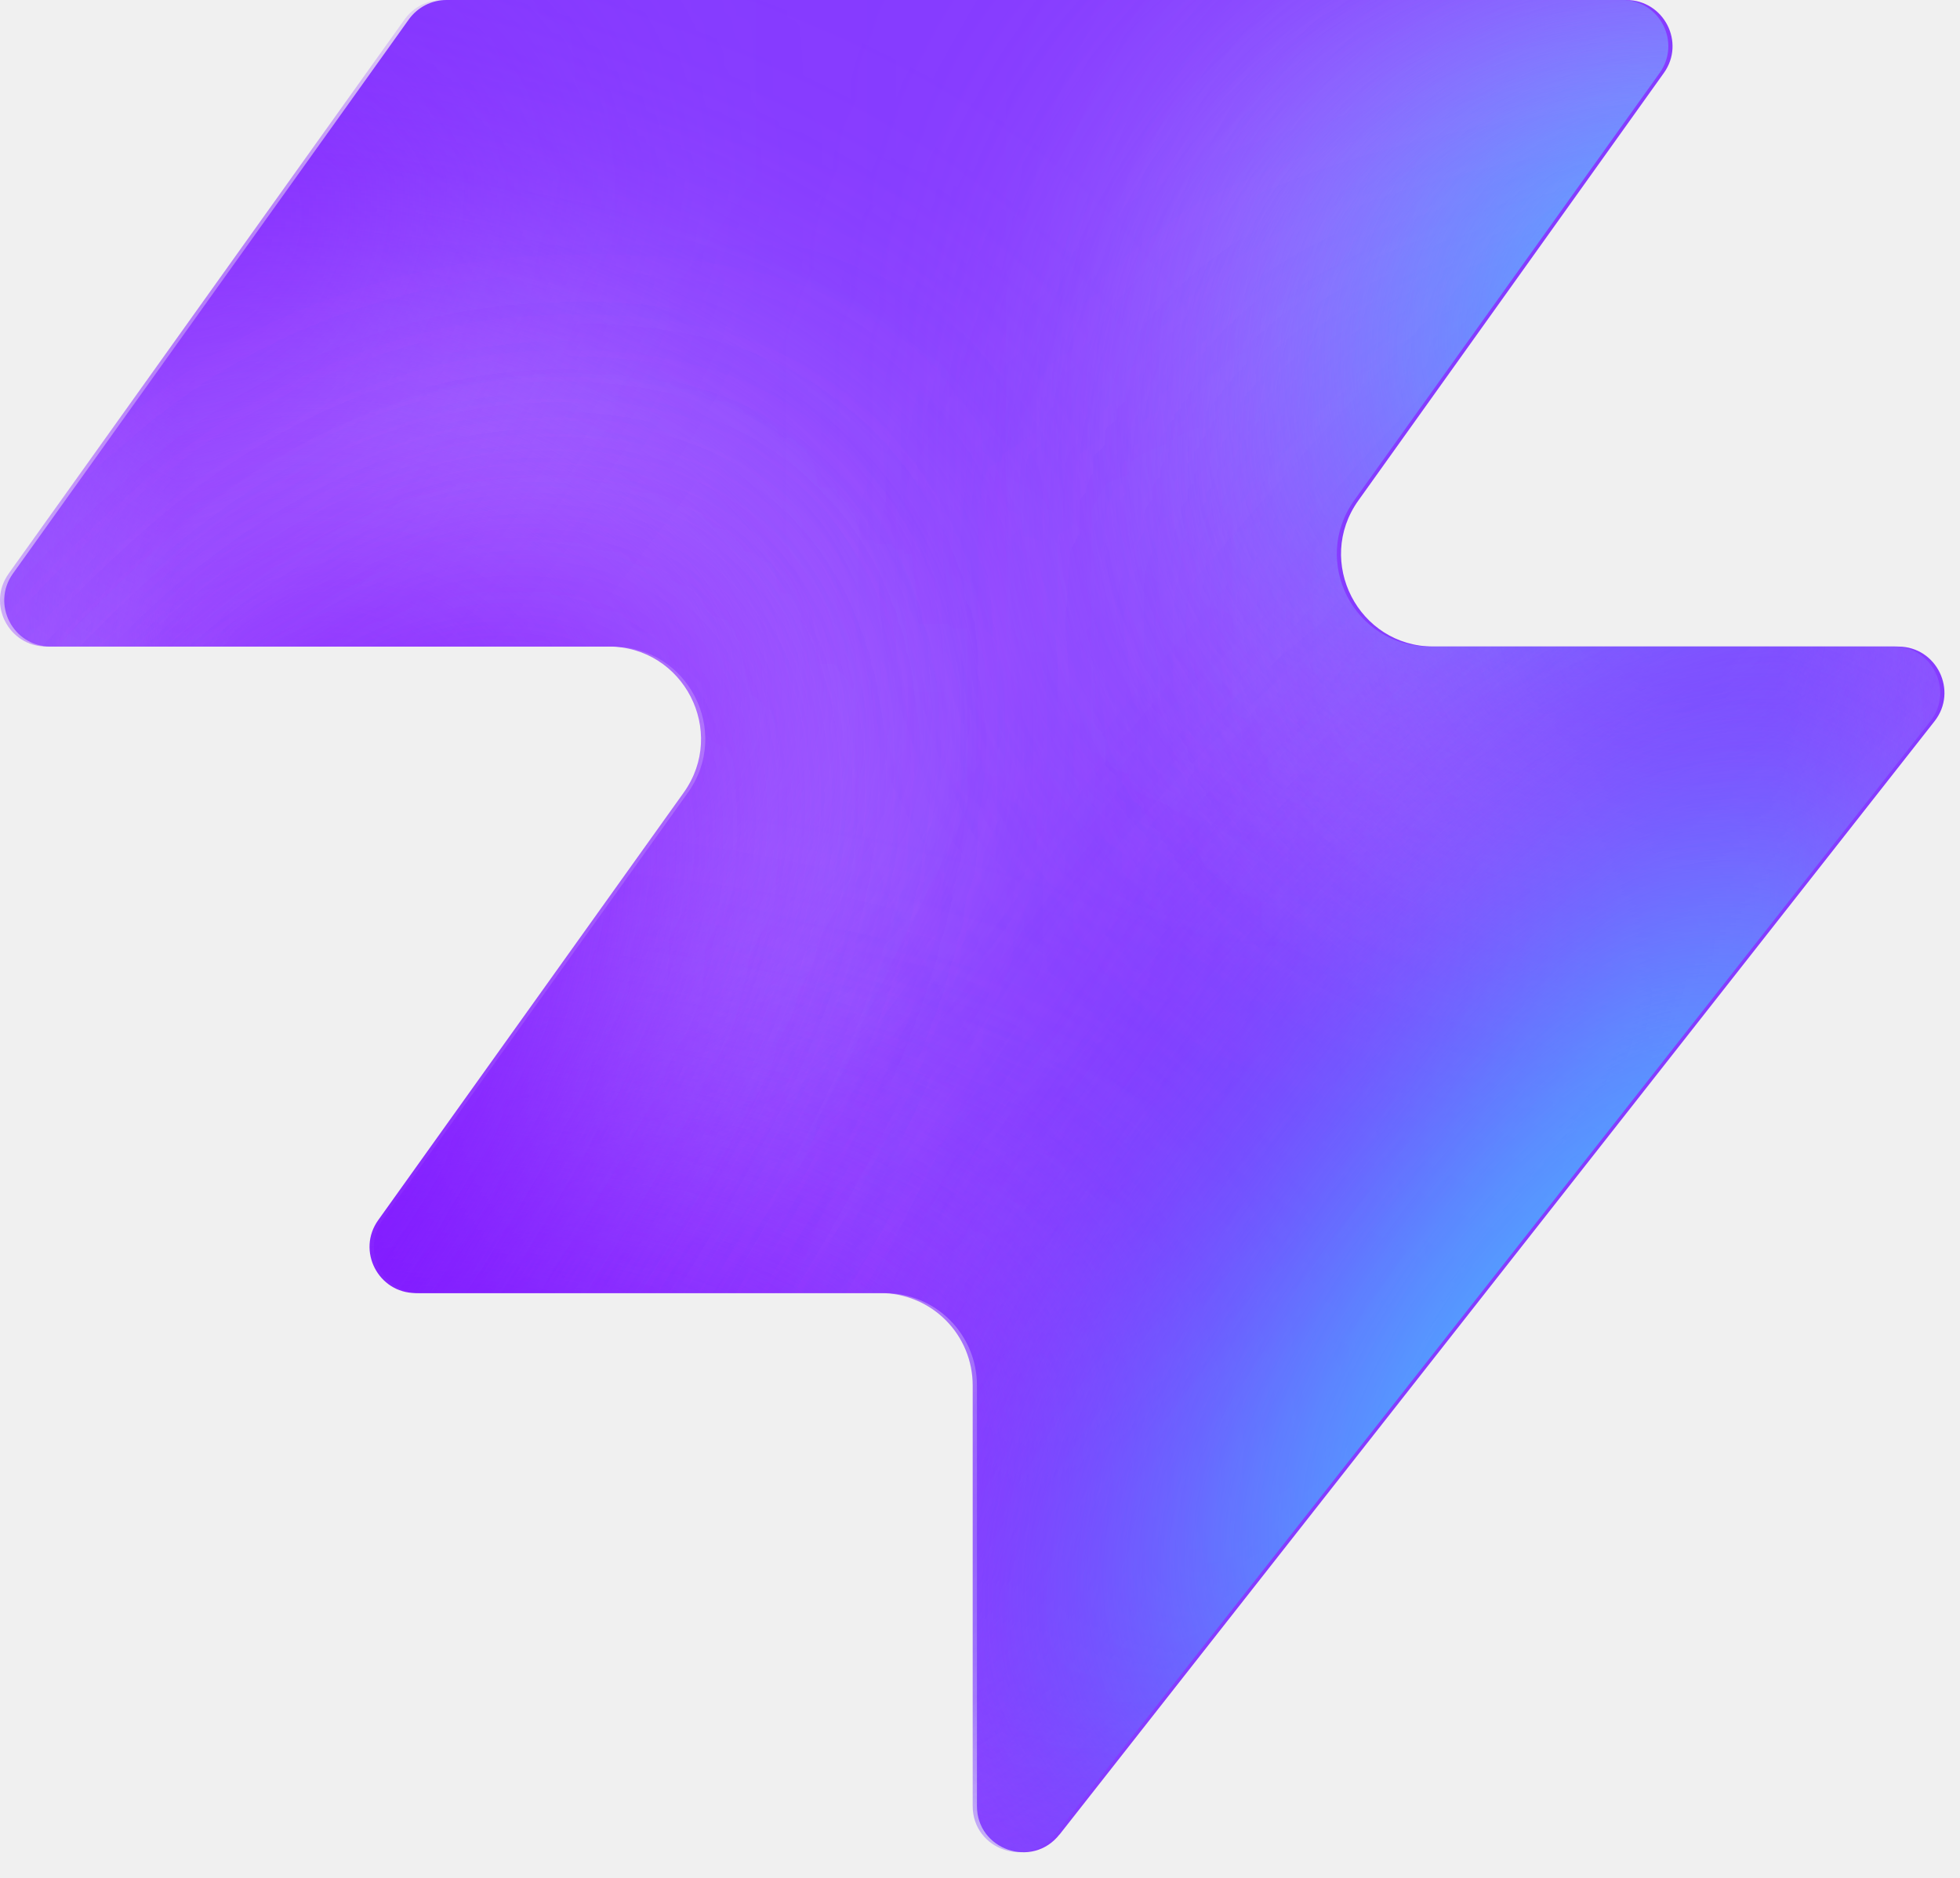
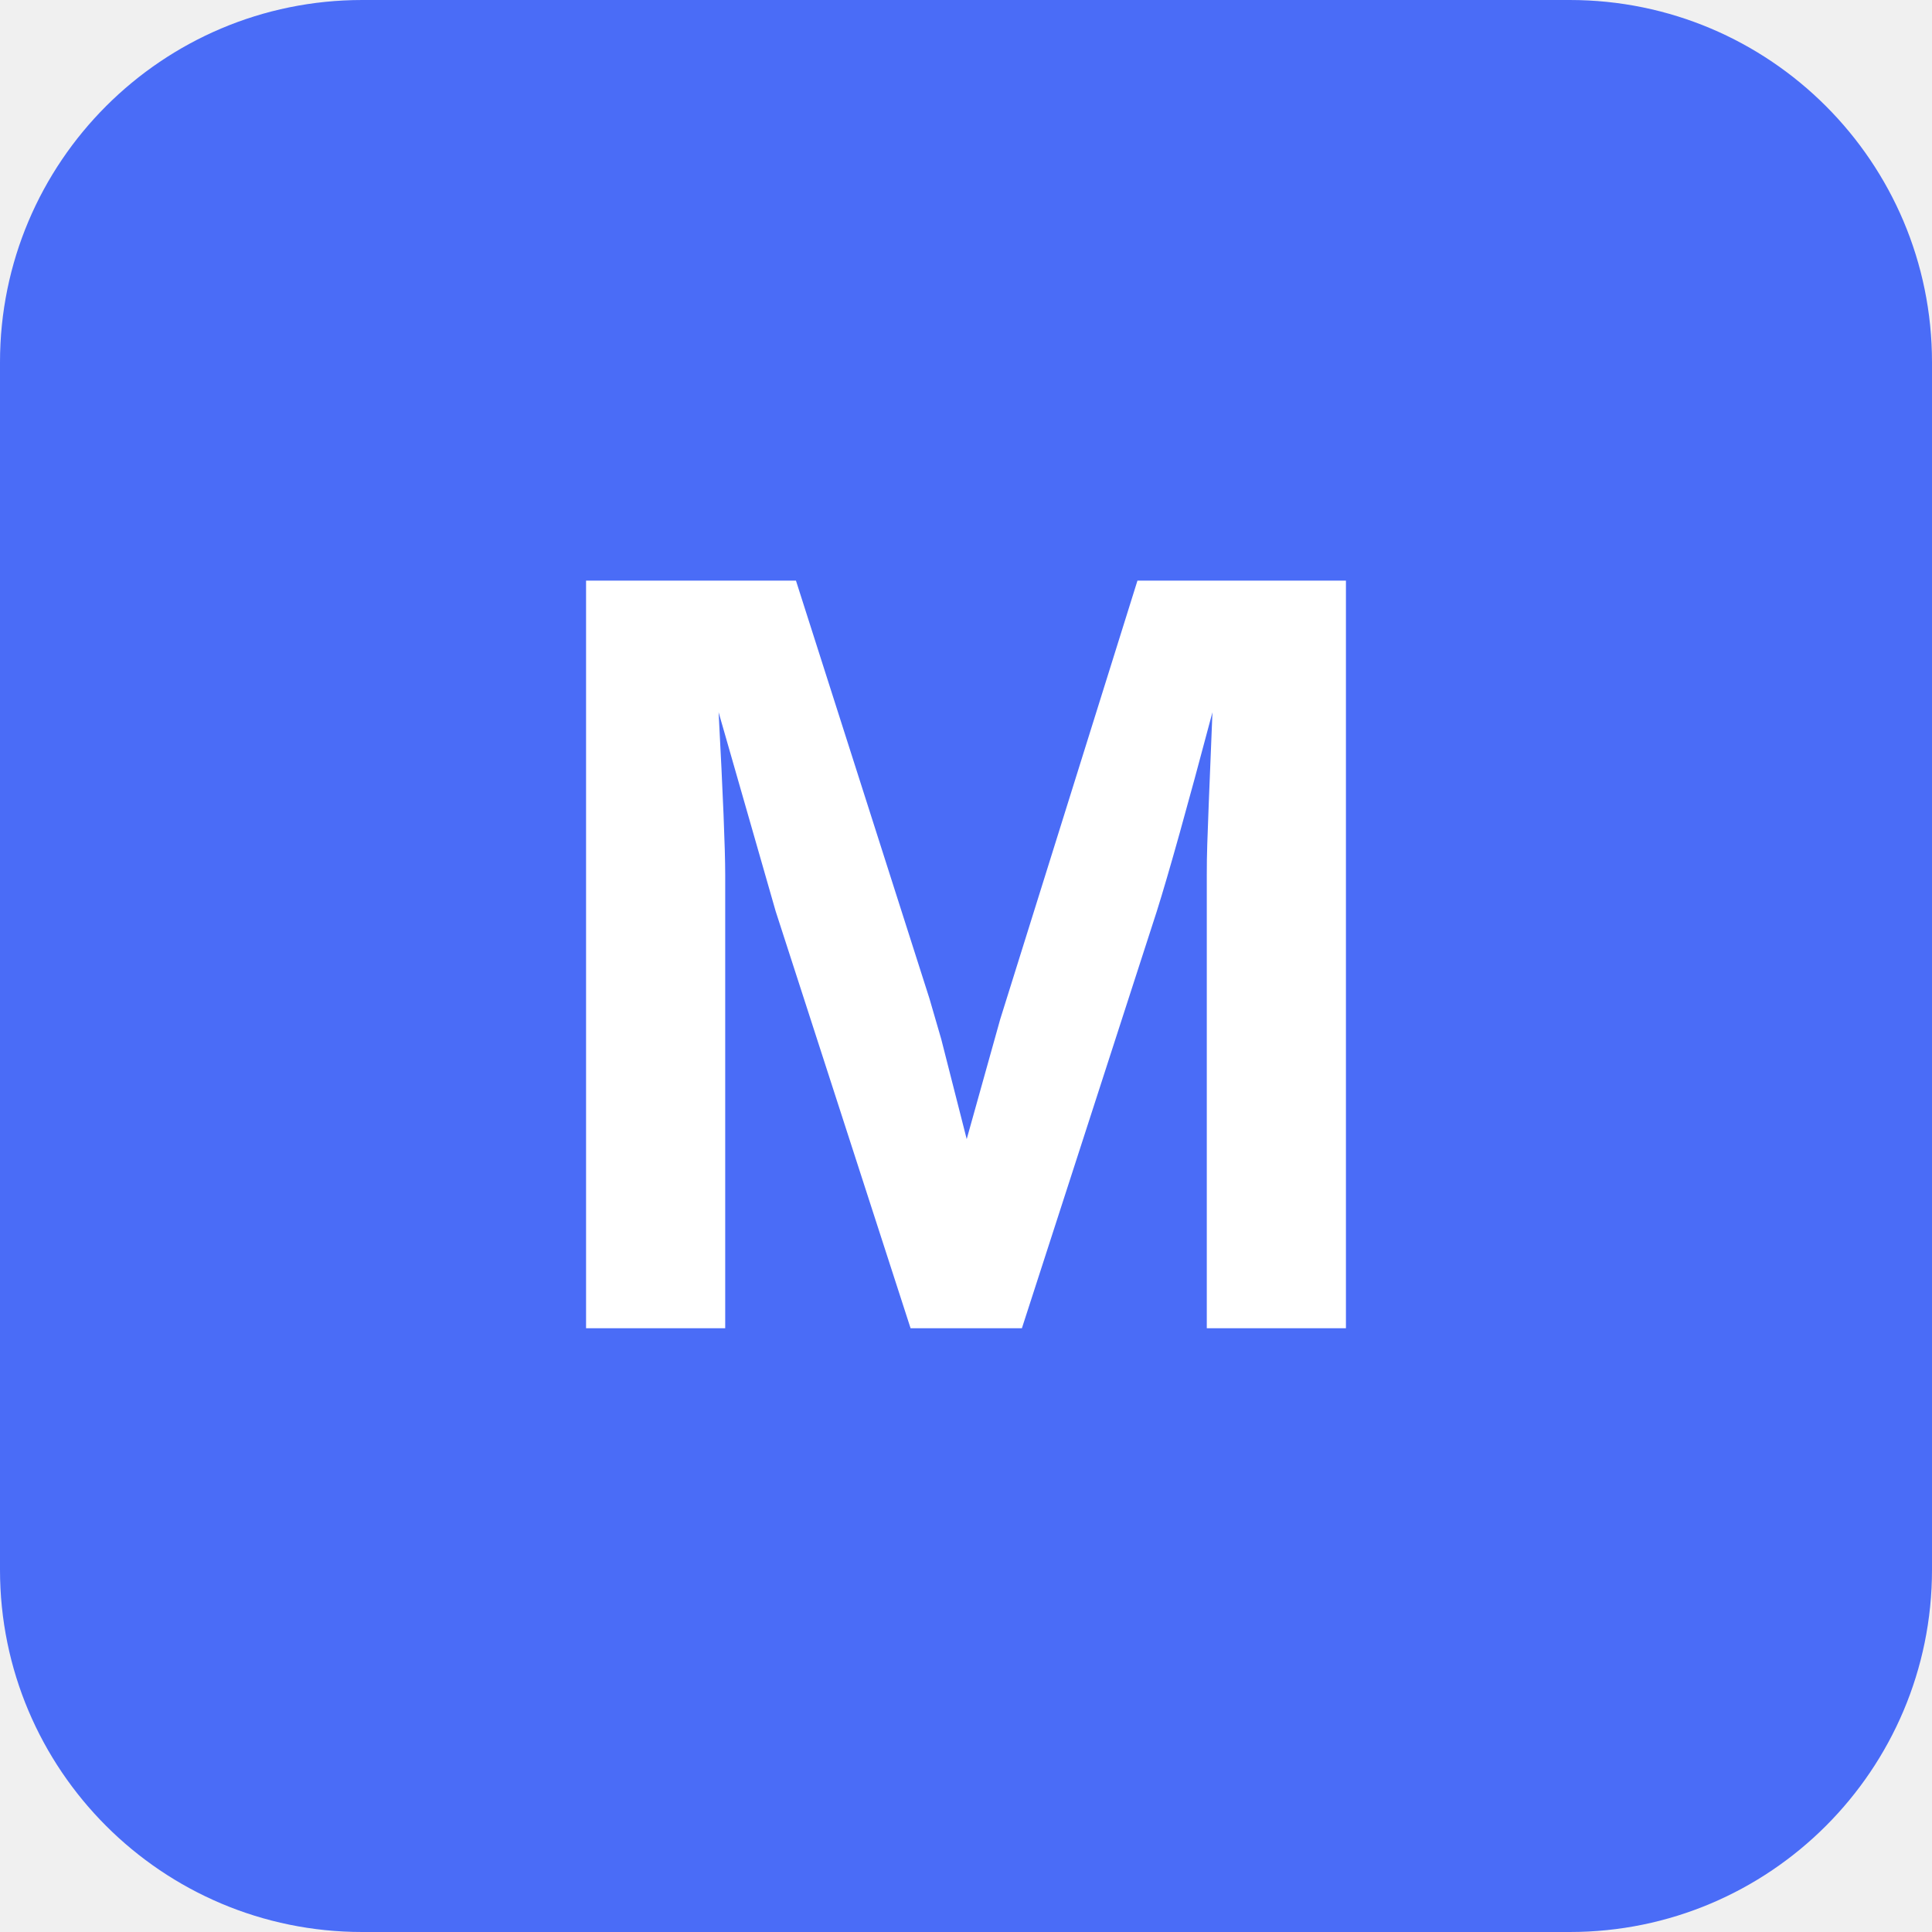
- <svg xmlns="http://www.w3.org/2000/svg" width="48" height="46" fill="none" viewBox="0 0 48 46">
-   <path fill="#863bff" d="M25.946 44.938c-.664.845-2.021.375-2.021-.698V33.937a2.26 2.26 0 0 0-2.262-2.262H10.287c-.92 0-1.456-1.04-.92-1.788l7.48-10.471c1.07-1.497 0-3.578-1.842-3.578H1.237c-.92 0-1.456-1.04-.92-1.788L10.013.474c.214-.297.556-.474.92-.474h28.894c.92 0 1.456 1.04.92 1.788l-7.48 10.471c-1.07 1.498 0 3.579 1.842 3.579h11.377c.943 0 1.473 1.088.89 1.83L25.947 44.94z" style="fill:#863bff;fill:color(display-p3 .525 .23 1);fill-opacity:1" />
-   <mask id="a" width="48" height="46" x="0" y="0" maskUnits="userSpaceOnUse" style="mask-type:alpha">
-     <path fill="#000" d="M25.842 44.938c-.664.844-2.021.375-2.021-.698V33.937a2.26 2.26 0 0 0-2.262-2.262H10.183c-.92 0-1.456-1.04-.92-1.788l7.48-10.471c1.07-1.498 0-3.579-1.842-3.579H1.133c-.92 0-1.456-1.04-.92-1.787L9.91.473c.214-.297.556-.474.92-.474h28.894c.92 0 1.456 1.04.92 1.788l-7.48 10.471c-1.07 1.498 0 3.578 1.842 3.578h11.377c.943 0 1.473 1.088.89 1.832L25.843 44.94z" style="fill:#000;fill-opacity:1" />
-   </mask>
-   <g mask="url(#a)">
-     <g filter="url(#b)">
-       <ellipse cx="5.508" cy="14.704" fill="#ede6ff" rx="5.508" ry="14.704" style="fill:#ede6ff;fill:color(display-p3 .927 .903 1);fill-opacity:1" transform="matrix(.00324 1 1 -.00324 -4.47 31.516)" />
-     </g>
-     <g filter="url(#c)">
-       <ellipse cx="10.399" cy="29.851" fill="#ede6ff" rx="10.399" ry="29.851" style="fill:#ede6ff;fill:color(display-p3 .927 .903 1);fill-opacity:1" transform="matrix(.00324 1 1 -.00324 -39.328 7.883)" />
-     </g>
-     <g filter="url(#d)">
-       <ellipse cx="5.508" cy="30.487" fill="#7e14ff" rx="5.508" ry="30.487" style="fill:#7e14ff;fill:color(display-p3 .492 .077 1);fill-opacity:1" transform="rotate(89.814 -25.913 -14.639)scale(1 -1)" />
-     </g>
-     <g filter="url(#e)">
-       <ellipse cx="5.508" cy="30.599" fill="#7e14ff" rx="5.508" ry="30.599" style="fill:#7e14ff;fill:color(display-p3 .492 .077 1);fill-opacity:1" transform="rotate(89.814 -32.644 -3.334)scale(1 -1)" />
-     </g>
-     <g filter="url(#f)">
-       <ellipse cx="5.508" cy="30.599" fill="#7e14ff" rx="5.508" ry="30.599" style="fill:#7e14ff;fill:color(display-p3 .492 .077 1);fill-opacity:1" transform="matrix(.00324 1 1 -.00324 -34.34 30.47)" />
-     </g>
-     <g filter="url(#g)">
-       <ellipse cx="14.072" cy="22.078" fill="#ede6ff" rx="14.072" ry="22.078" style="fill:#ede6ff;fill:color(display-p3 .927 .903 1);fill-opacity:1" transform="rotate(93.35 24.506 48.493)scale(-1 1)" />
-     </g>
-     <g filter="url(#h)">
-       <ellipse cx="3.47" cy="21.501" fill="#7e14ff" rx="3.47" ry="21.501" style="fill:#7e14ff;fill:color(display-p3 .492 .077 1);fill-opacity:1" transform="rotate(89.009 28.708 47.59)scale(-1 1)" />
-     </g>
-     <g filter="url(#i)">
-       <ellipse cx="3.47" cy="21.501" fill="#7e14ff" rx="3.47" ry="21.501" style="fill:#7e14ff;fill:color(display-p3 .492 .077 1);fill-opacity:1" transform="rotate(89.009 28.708 47.59)scale(-1 1)" />
-     </g>
-     <g filter="url(#j)">
-       <ellipse cx=".387" cy="8.972" fill="#7e14ff" rx="4.407" ry="29.108" style="fill:#7e14ff;fill:color(display-p3 .492 .077 1);fill-opacity:1" transform="rotate(39.51 .387 8.972)" />
-     </g>
-     <g filter="url(#k)">
-       <ellipse cx="47.523" cy="-6.092" fill="#7e14ff" rx="4.407" ry="29.108" style="fill:#7e14ff;fill:color(display-p3 .492 .077 1);fill-opacity:1" transform="rotate(37.892 47.523 -6.092)" />
-     </g>
-     <g filter="url(#l)">
-       <ellipse cx="41.412" cy="6.333" fill="#47bfff" rx="5.971" ry="9.665" style="fill:#47bfff;fill:color(display-p3 .28 .748 1);fill-opacity:1" transform="rotate(37.892 41.412 6.333)" />
-     </g>
-     <g filter="url(#m)">
-       <ellipse cx="-1.879" cy="38.332" fill="#7e14ff" rx="4.407" ry="29.108" style="fill:#7e14ff;fill:color(display-p3 .492 .077 1);fill-opacity:1" transform="rotate(37.892 -1.88 38.332)" />
-     </g>
-     <g filter="url(#n)">
-       <ellipse cx="-1.879" cy="38.332" fill="#7e14ff" rx="4.407" ry="29.108" style="fill:#7e14ff;fill:color(display-p3 .492 .077 1);fill-opacity:1" transform="rotate(37.892 -1.88 38.332)" />
-     </g>
-     <g filter="url(#o)">
-       <ellipse cx="35.651" cy="29.907" fill="#7e14ff" rx="4.407" ry="29.108" style="fill:#7e14ff;fill:color(display-p3 .492 .077 1);fill-opacity:1" transform="rotate(37.892 35.651 29.907)" />
-     </g>
-     <g filter="url(#p)">
-       <ellipse cx="38.418" cy="32.4" fill="#47bfff" rx="5.971" ry="15.297" style="fill:#47bfff;fill:color(display-p3 .28 .748 1);fill-opacity:1" transform="rotate(37.892 38.418 32.4)" />
-     </g>
-   </g>
-   <defs>
-     <filter id="b" width="60.045" height="41.654" x="-19.77" y="16.149" color-interpolation-filters="sRGB" filterUnits="userSpaceOnUse">
-       <feFlood flood-opacity="0" result="BackgroundImageFix" />
-       <feBlend in="SourceGraphic" in2="BackgroundImageFix" result="shape" />
-       <feGaussianBlur result="effect1_foregroundBlur_2002_17158" stdDeviation="7.659" />
-     </filter>
-     <filter id="c" width="90.34" height="51.437" x="-54.613" y="-7.533" color-interpolation-filters="sRGB" filterUnits="userSpaceOnUse">
-       <feFlood flood-opacity="0" result="BackgroundImageFix" />
-       <feBlend in="SourceGraphic" in2="BackgroundImageFix" result="shape" />
-       <feGaussianBlur result="effect1_foregroundBlur_2002_17158" stdDeviation="7.659" />
-     </filter>
-     <filter id="d" width="79.355" height="29.4" x="-49.64" y="2.03" color-interpolation-filters="sRGB" filterUnits="userSpaceOnUse">
-       <feFlood flood-opacity="0" result="BackgroundImageFix" />
-       <feBlend in="SourceGraphic" in2="BackgroundImageFix" result="shape" />
-       <feGaussianBlur result="effect1_foregroundBlur_2002_17158" stdDeviation="4.596" />
-     </filter>
-     <filter id="e" width="79.579" height="29.4" x="-45.045" y="20.029" color-interpolation-filters="sRGB" filterUnits="userSpaceOnUse">
-       <feFlood flood-opacity="0" result="BackgroundImageFix" />
-       <feBlend in="SourceGraphic" in2="BackgroundImageFix" result="shape" />
-       <feGaussianBlur result="effect1_foregroundBlur_2002_17158" stdDeviation="4.596" />
-     </filter>
-     <filter id="f" width="79.579" height="29.4" x="-43.513" y="21.178" color-interpolation-filters="sRGB" filterUnits="userSpaceOnUse">
-       <feFlood flood-opacity="0" result="BackgroundImageFix" />
-       <feBlend in="SourceGraphic" in2="BackgroundImageFix" result="shape" />
-       <feGaussianBlur result="effect1_foregroundBlur_2002_17158" stdDeviation="4.596" />
-     </filter>
-     <filter id="g" width="74.749" height="58.852" x="15.756" y="-17.901" color-interpolation-filters="sRGB" filterUnits="userSpaceOnUse">
-       <feFlood flood-opacity="0" result="BackgroundImageFix" />
-       <feBlend in="SourceGraphic" in2="BackgroundImageFix" result="shape" />
-       <feGaussianBlur result="effect1_foregroundBlur_2002_17158" stdDeviation="7.659" />
-     </filter>
-     <filter id="h" width="61.377" height="25.362" x="23.548" y="2.284" color-interpolation-filters="sRGB" filterUnits="userSpaceOnUse">
-       <feFlood flood-opacity="0" result="BackgroundImageFix" />
-       <feBlend in="SourceGraphic" in2="BackgroundImageFix" result="shape" />
-       <feGaussianBlur result="effect1_foregroundBlur_2002_17158" stdDeviation="4.596" />
-     </filter>
-     <filter id="i" width="61.377" height="25.362" x="23.548" y="2.284" color-interpolation-filters="sRGB" filterUnits="userSpaceOnUse">
-       <feFlood flood-opacity="0" result="BackgroundImageFix" />
-       <feBlend in="SourceGraphic" in2="BackgroundImageFix" result="shape" />
-       <feGaussianBlur result="effect1_foregroundBlur_2002_17158" stdDeviation="4.596" />
-     </filter>
-     <filter id="j" width="56.045" height="63.649" x="-27.636" y="-22.853" color-interpolation-filters="sRGB" filterUnits="userSpaceOnUse">
-       <feFlood flood-opacity="0" result="BackgroundImageFix" />
-       <feBlend in="SourceGraphic" in2="BackgroundImageFix" result="shape" />
-       <feGaussianBlur result="effect1_foregroundBlur_2002_17158" stdDeviation="4.596" />
-     </filter>
-     <filter id="k" width="54.814" height="64.646" x="20.116" y="-38.415" color-interpolation-filters="sRGB" filterUnits="userSpaceOnUse">
-       <feFlood flood-opacity="0" result="BackgroundImageFix" />
-       <feBlend in="SourceGraphic" in2="BackgroundImageFix" result="shape" />
-       <feGaussianBlur result="effect1_foregroundBlur_2002_17158" stdDeviation="4.596" />
-     </filter>
-     <filter id="l" width="33.541" height="35.313" x="24.641" y="-11.323" color-interpolation-filters="sRGB" filterUnits="userSpaceOnUse">
-       <feFlood flood-opacity="0" result="BackgroundImageFix" />
-       <feBlend in="SourceGraphic" in2="BackgroundImageFix" result="shape" />
-       <feGaussianBlur result="effect1_foregroundBlur_2002_17158" stdDeviation="4.596" />
-     </filter>
-     <filter id="m" width="54.814" height="64.646" x="-29.286" y="6.009" color-interpolation-filters="sRGB" filterUnits="userSpaceOnUse">
-       <feFlood flood-opacity="0" result="BackgroundImageFix" />
-       <feBlend in="SourceGraphic" in2="BackgroundImageFix" result="shape" />
-       <feGaussianBlur result="effect1_foregroundBlur_2002_17158" stdDeviation="4.596" />
-     </filter>
-     <filter id="n" width="54.814" height="64.646" x="-29.286" y="6.009" color-interpolation-filters="sRGB" filterUnits="userSpaceOnUse">
-       <feFlood flood-opacity="0" result="BackgroundImageFix" />
-       <feBlend in="SourceGraphic" in2="BackgroundImageFix" result="shape" />
-       <feGaussianBlur result="effect1_foregroundBlur_2002_17158" stdDeviation="4.596" />
-     </filter>
-     <filter id="o" width="54.814" height="64.646" x="8.244" y="-2.416" color-interpolation-filters="sRGB" filterUnits="userSpaceOnUse">
-       <feFlood flood-opacity="0" result="BackgroundImageFix" />
-       <feBlend in="SourceGraphic" in2="BackgroundImageFix" result="shape" />
-       <feGaussianBlur result="effect1_foregroundBlur_2002_17158" stdDeviation="4.596" />
-     </filter>
-     <filter id="p" width="39.409" height="43.623" x="18.713" y="10.588" color-interpolation-filters="sRGB" filterUnits="userSpaceOnUse">
-       <feFlood flood-opacity="0" result="BackgroundImageFix" />
-       <feBlend in="SourceGraphic" in2="BackgroundImageFix" result="shape" />
-       <feGaussianBlur result="effect1_foregroundBlur_2002_17158" stdDeviation="4.596" />
-     </filter>
-   </defs>
+ <svg xmlns="http://www.w3.org/2000/svg" viewBox="0 0 64 64">
+   <rect width="64" height="64" rx="12" fill="#4a6cf7" />
+   <text x="32" y="44" font-size="36" font-weight="bold" fill="#fff" text-anchor="middle" font-family="Arial">M</text>
</svg>
